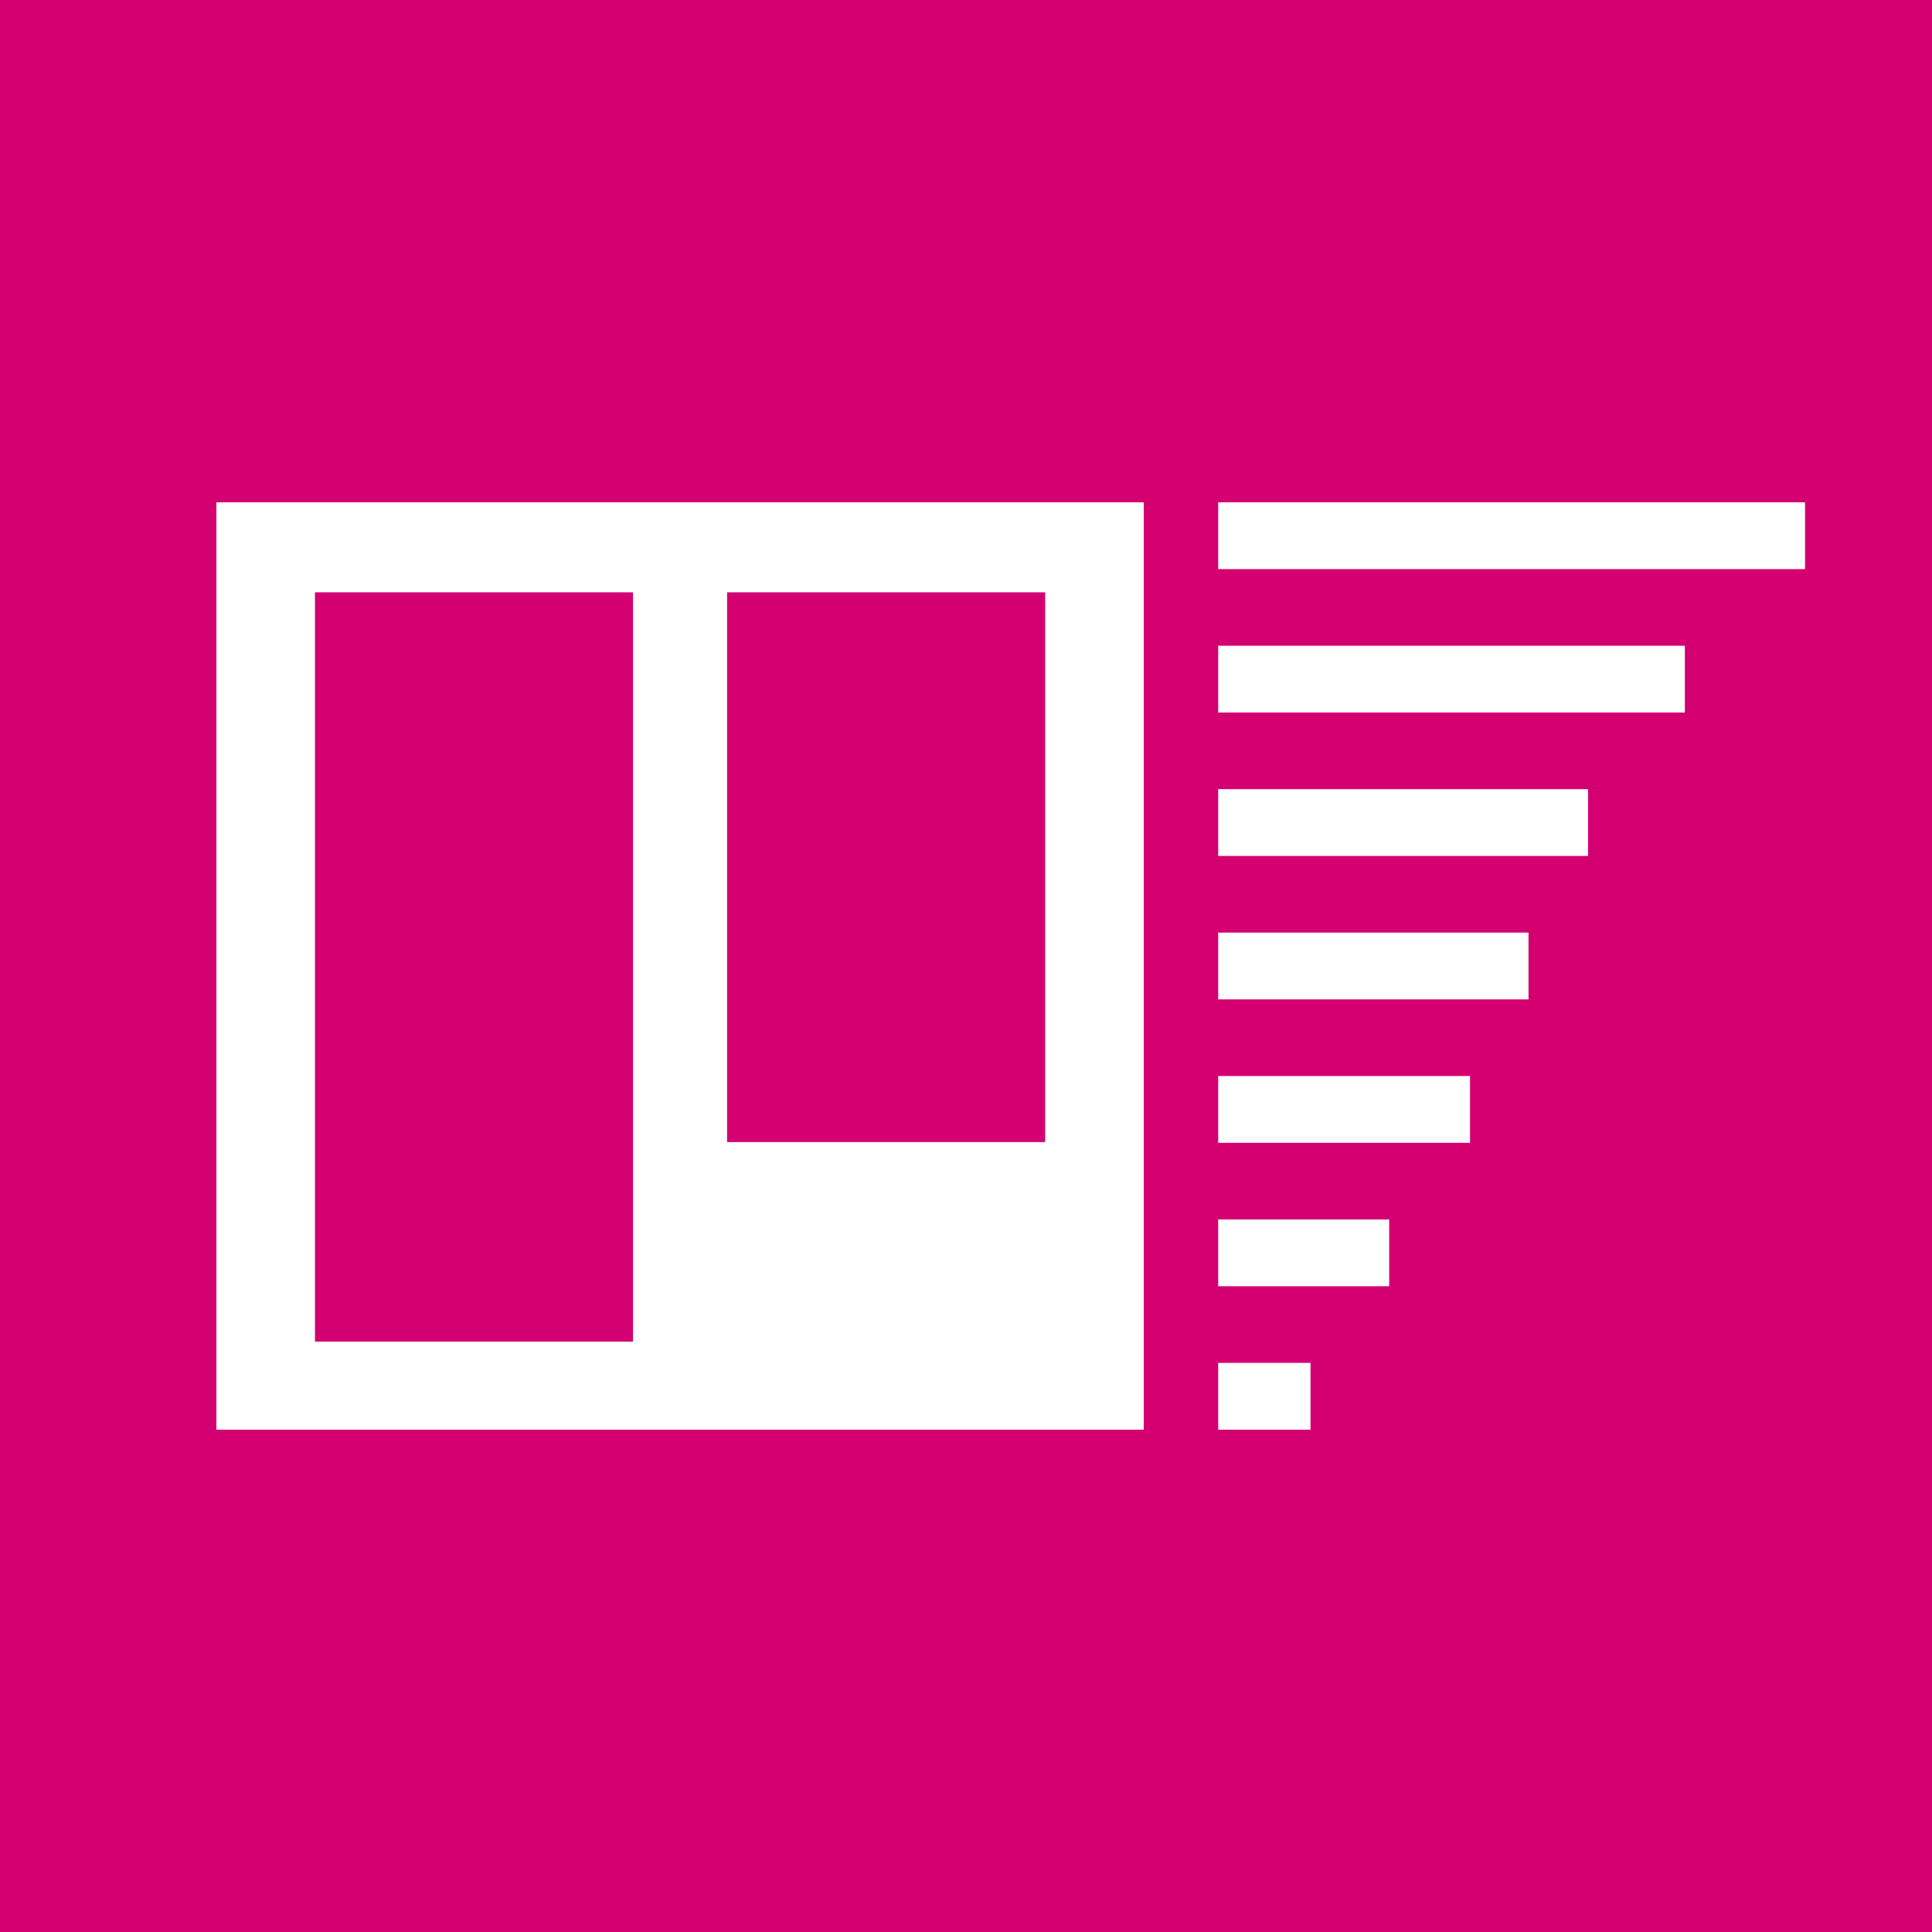
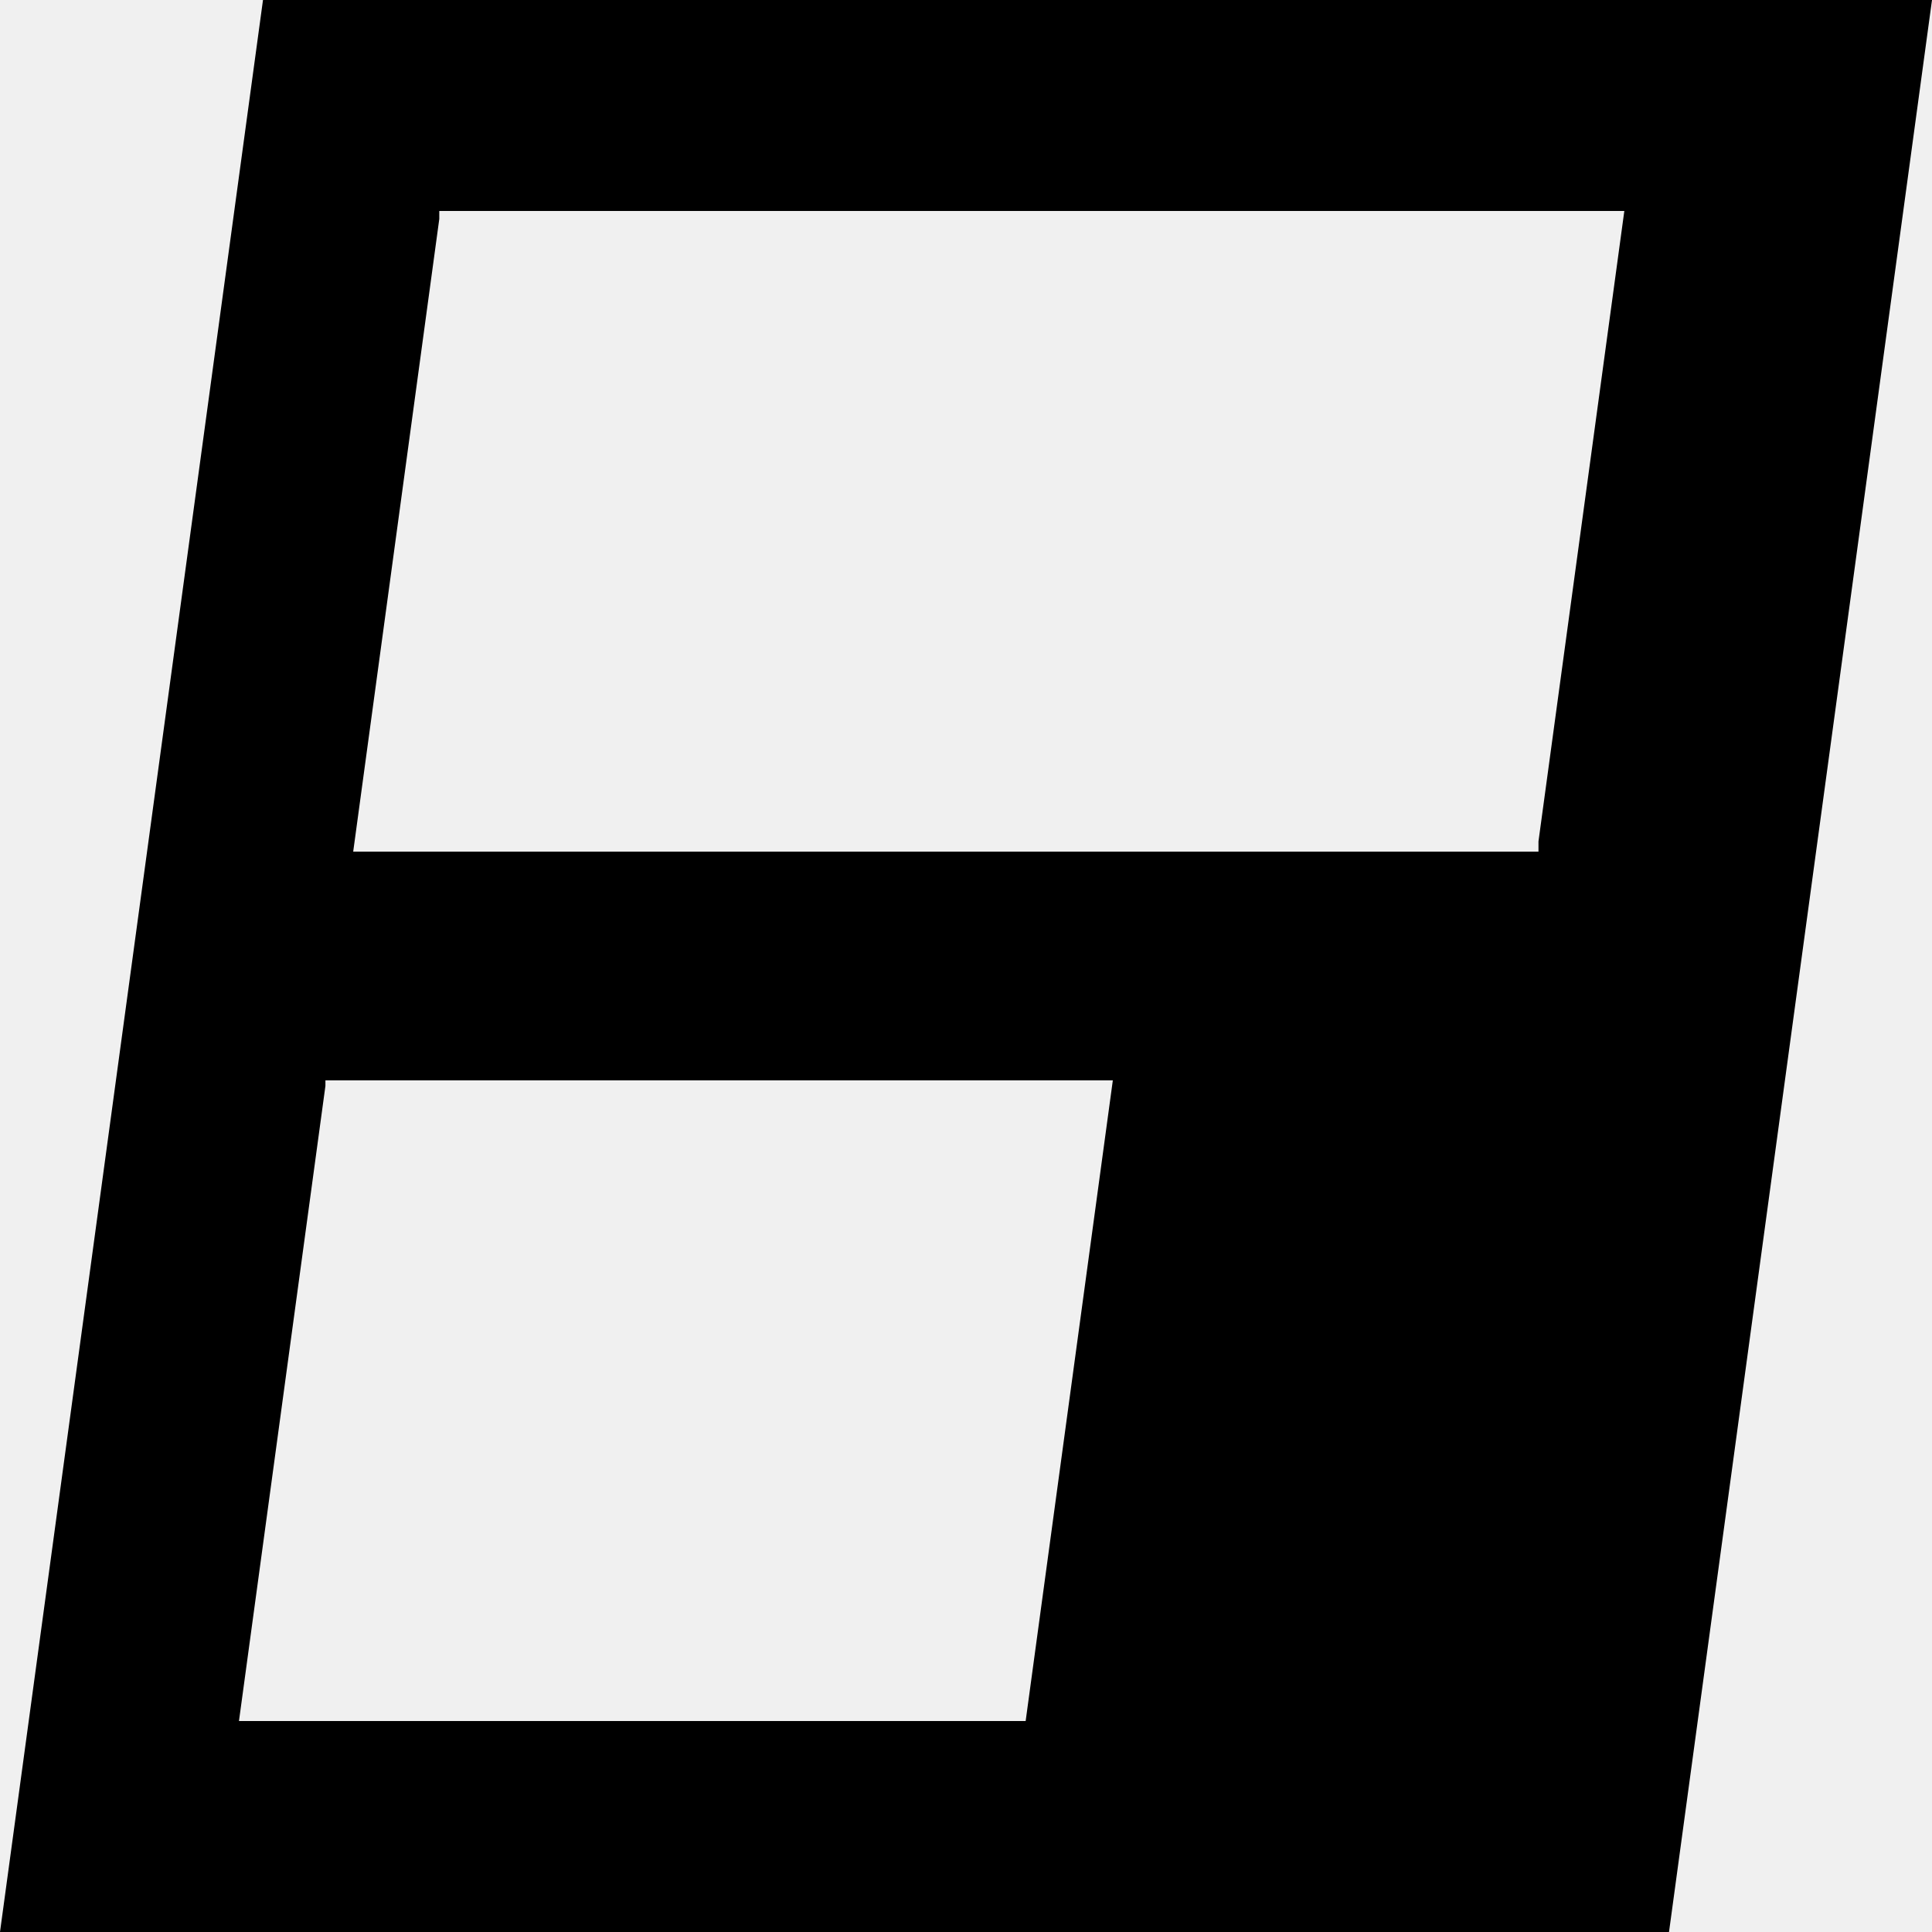
- <svg xmlns="http://www.w3.org/2000/svg" version="1.1" viewBox="0 0 250 250" width="250pt" height="250pt">
+ <svg xmlns="http://www.w3.org/2000/svg" version="1.1" viewBox="0 0 16 16" width="16pt" height="16pt">
  <defs />
  <g stroke="none" stroke-opacity="1" stroke-dasharray="none" fill="none" fill-opacity="1">
-     <rect fill="#d40072" width="250" height="250" />
    <g>
-       <path d="M 28 65 L 28 185 L 148 185 L 148 65 Z M 40.756 76.646 L 81.913 76.646 L 81.913 173.608 L 40.756 173.608 Z M 94.087 76.646 L 135.244 76.646 L 135.244 147.785 L 94.087 147.785 Z" fill="white" />
-       <rect x="157.633" y="65" width="75.936" height="8.643" fill="white" />
-       <rect x="157.633" y="83.556" width="60.385" height="8.643" fill="white" />
-       <rect x="157.633" y="102.116" width="47.862" height="8.643" fill="white" />
-       <rect x="157.633" y="120.677" width="40.156" height="8.643" fill="white" />
-       <rect x="157.633" y="139.237" width="32.587" height="8.643" fill="white" />
-       <rect x="157.633" y="157.797" width="22.128" height="8.643" fill="white" />
-       <rect x="157.633" y="176.357" width="11.945" height="8.643" fill="white" />
+       <path d="M 13.822 16 L 16 0 L 13.822 0 L 2.178 0 L 0 16 L 2.178 16 Z M 12.741 6.968 L 12.741 7.053 L 12.73 7.053 L 3.647 7.053 L 3.638 7.053 L 2.925 7.053 L 3.638 1.813 L 3.638 1.747 L 3.647 1.747 L 12.73 1.747 L 12.741 1.747 L 13.452 1.747 Z M 8.494 14.253 L 2.701 14.253 L 2.695 14.253 L 1.979 14.253 L 2.695 8.993 L 2.695 8.947 L 2.701 8.947 L 8.494 8.947 L 9.216 8.947 Z" fill="black" />
    </g>
  </g>
</svg>
